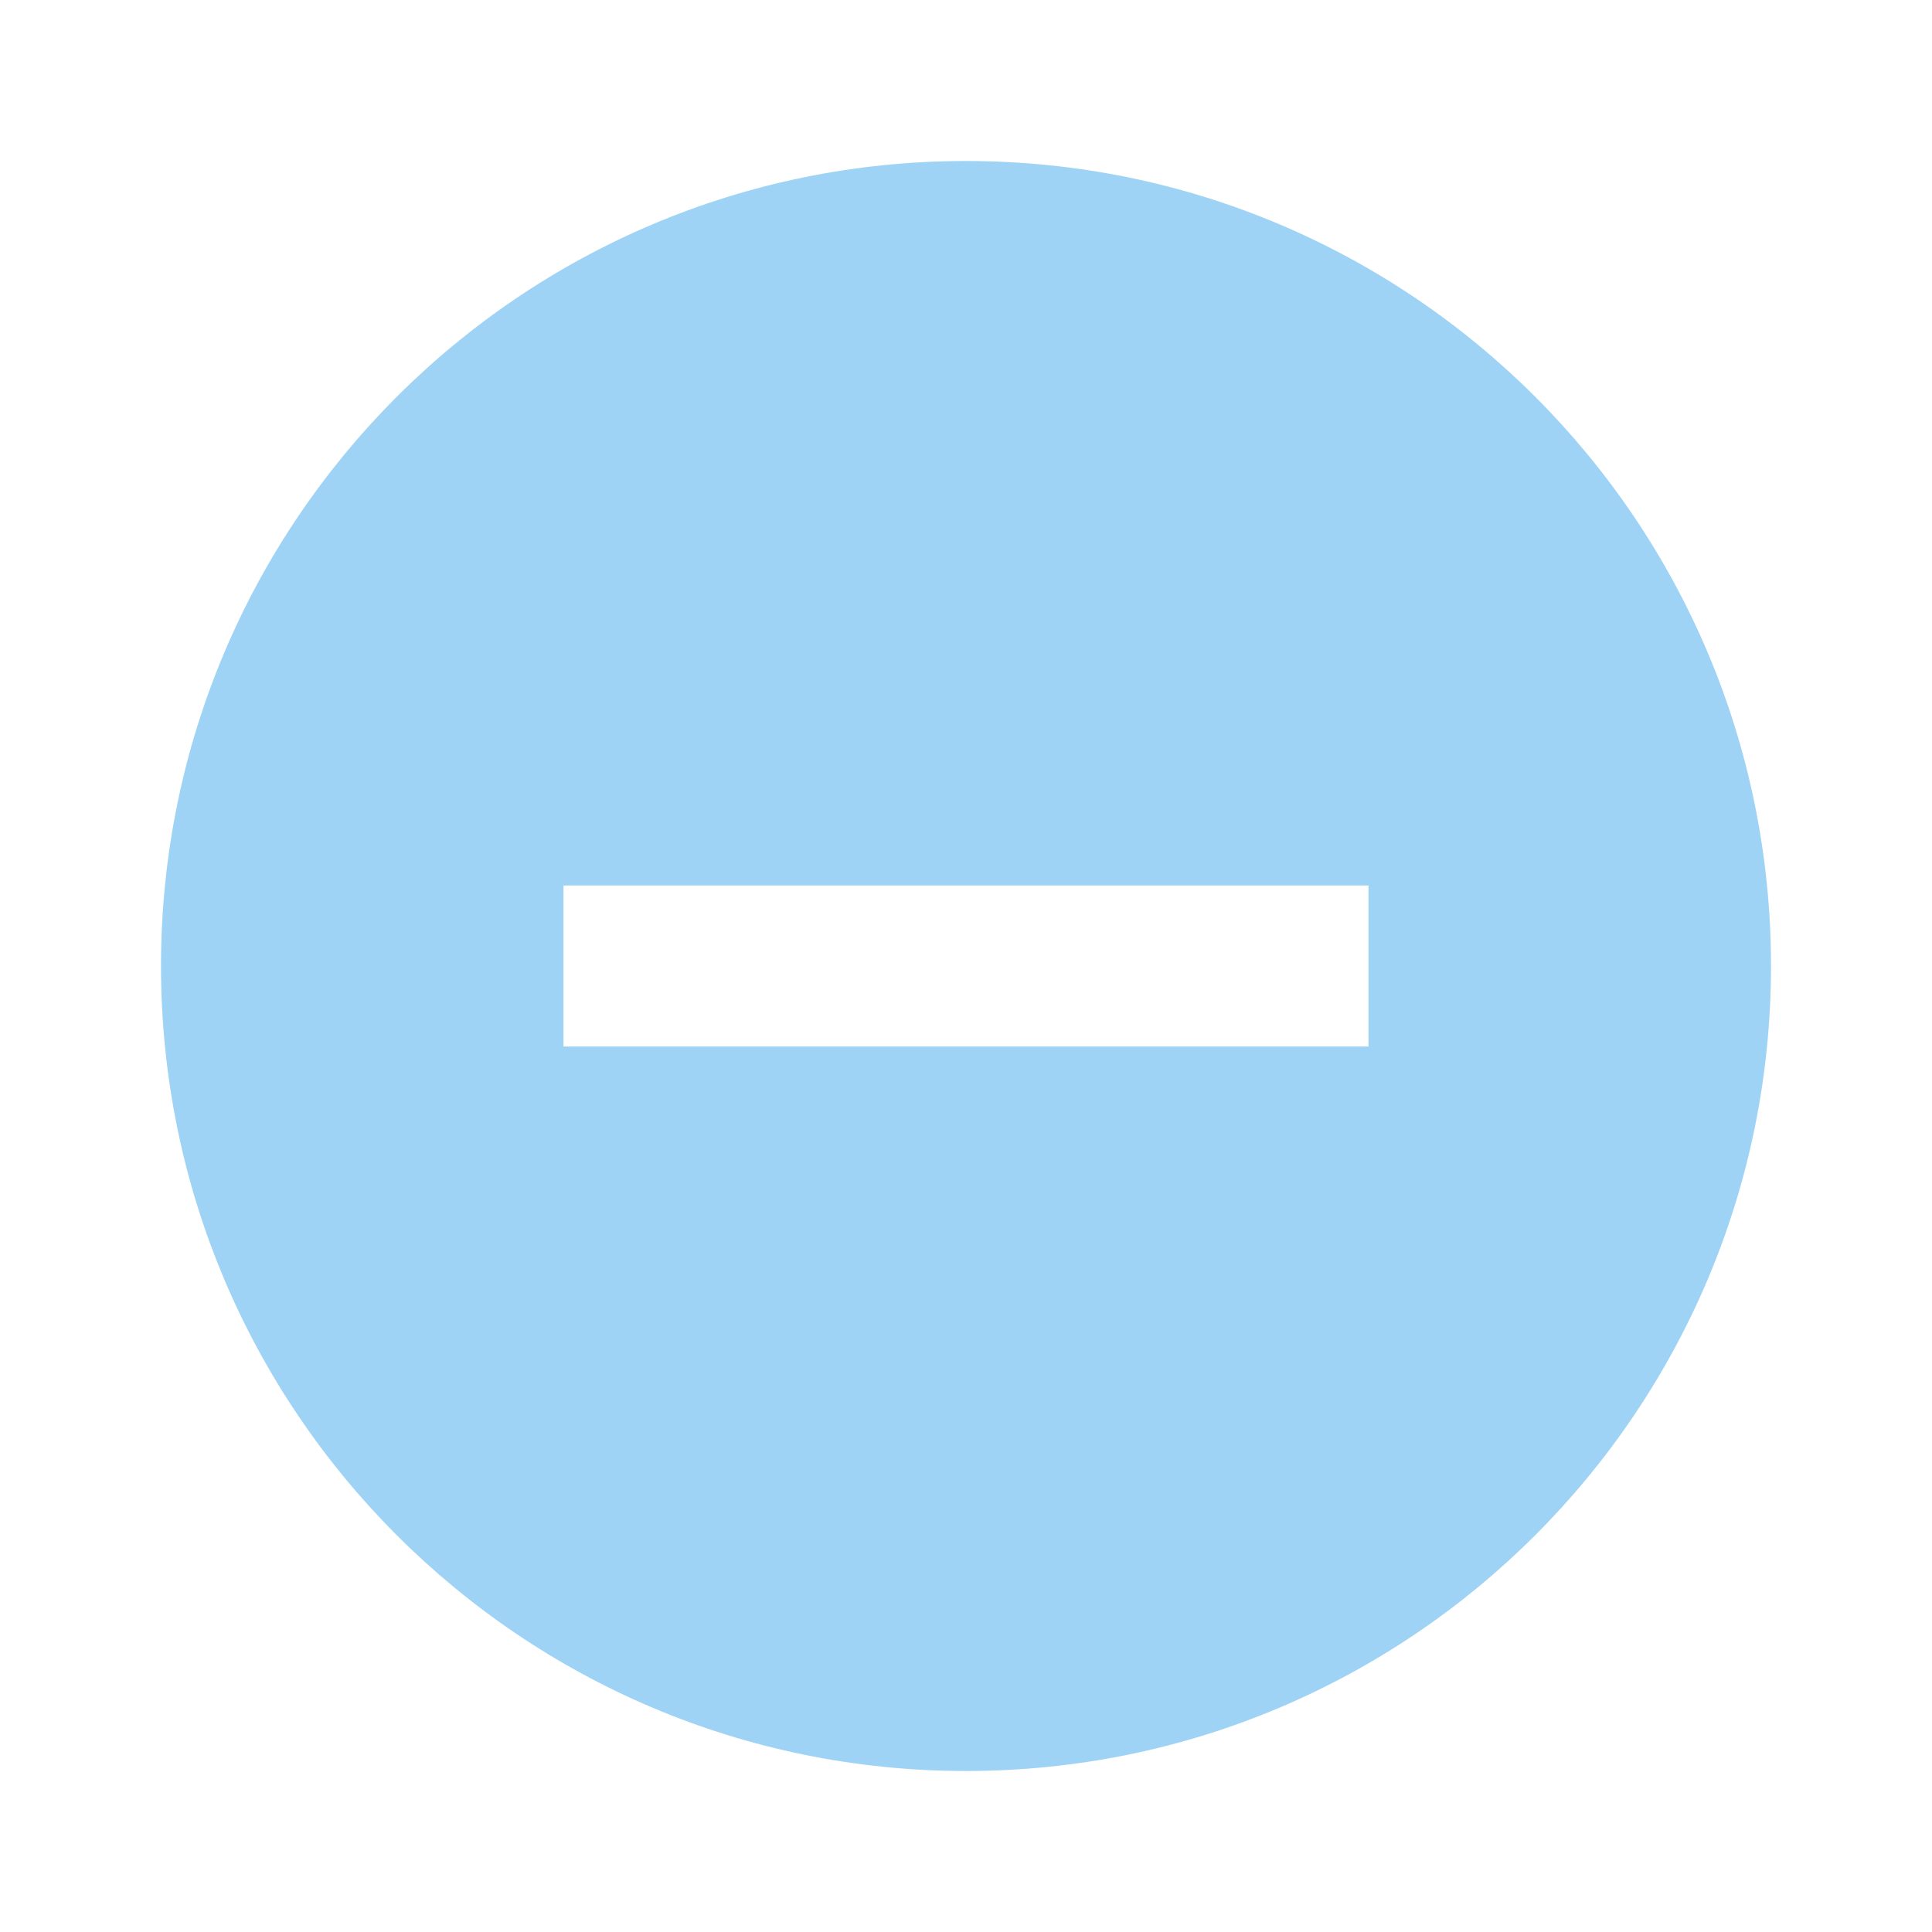
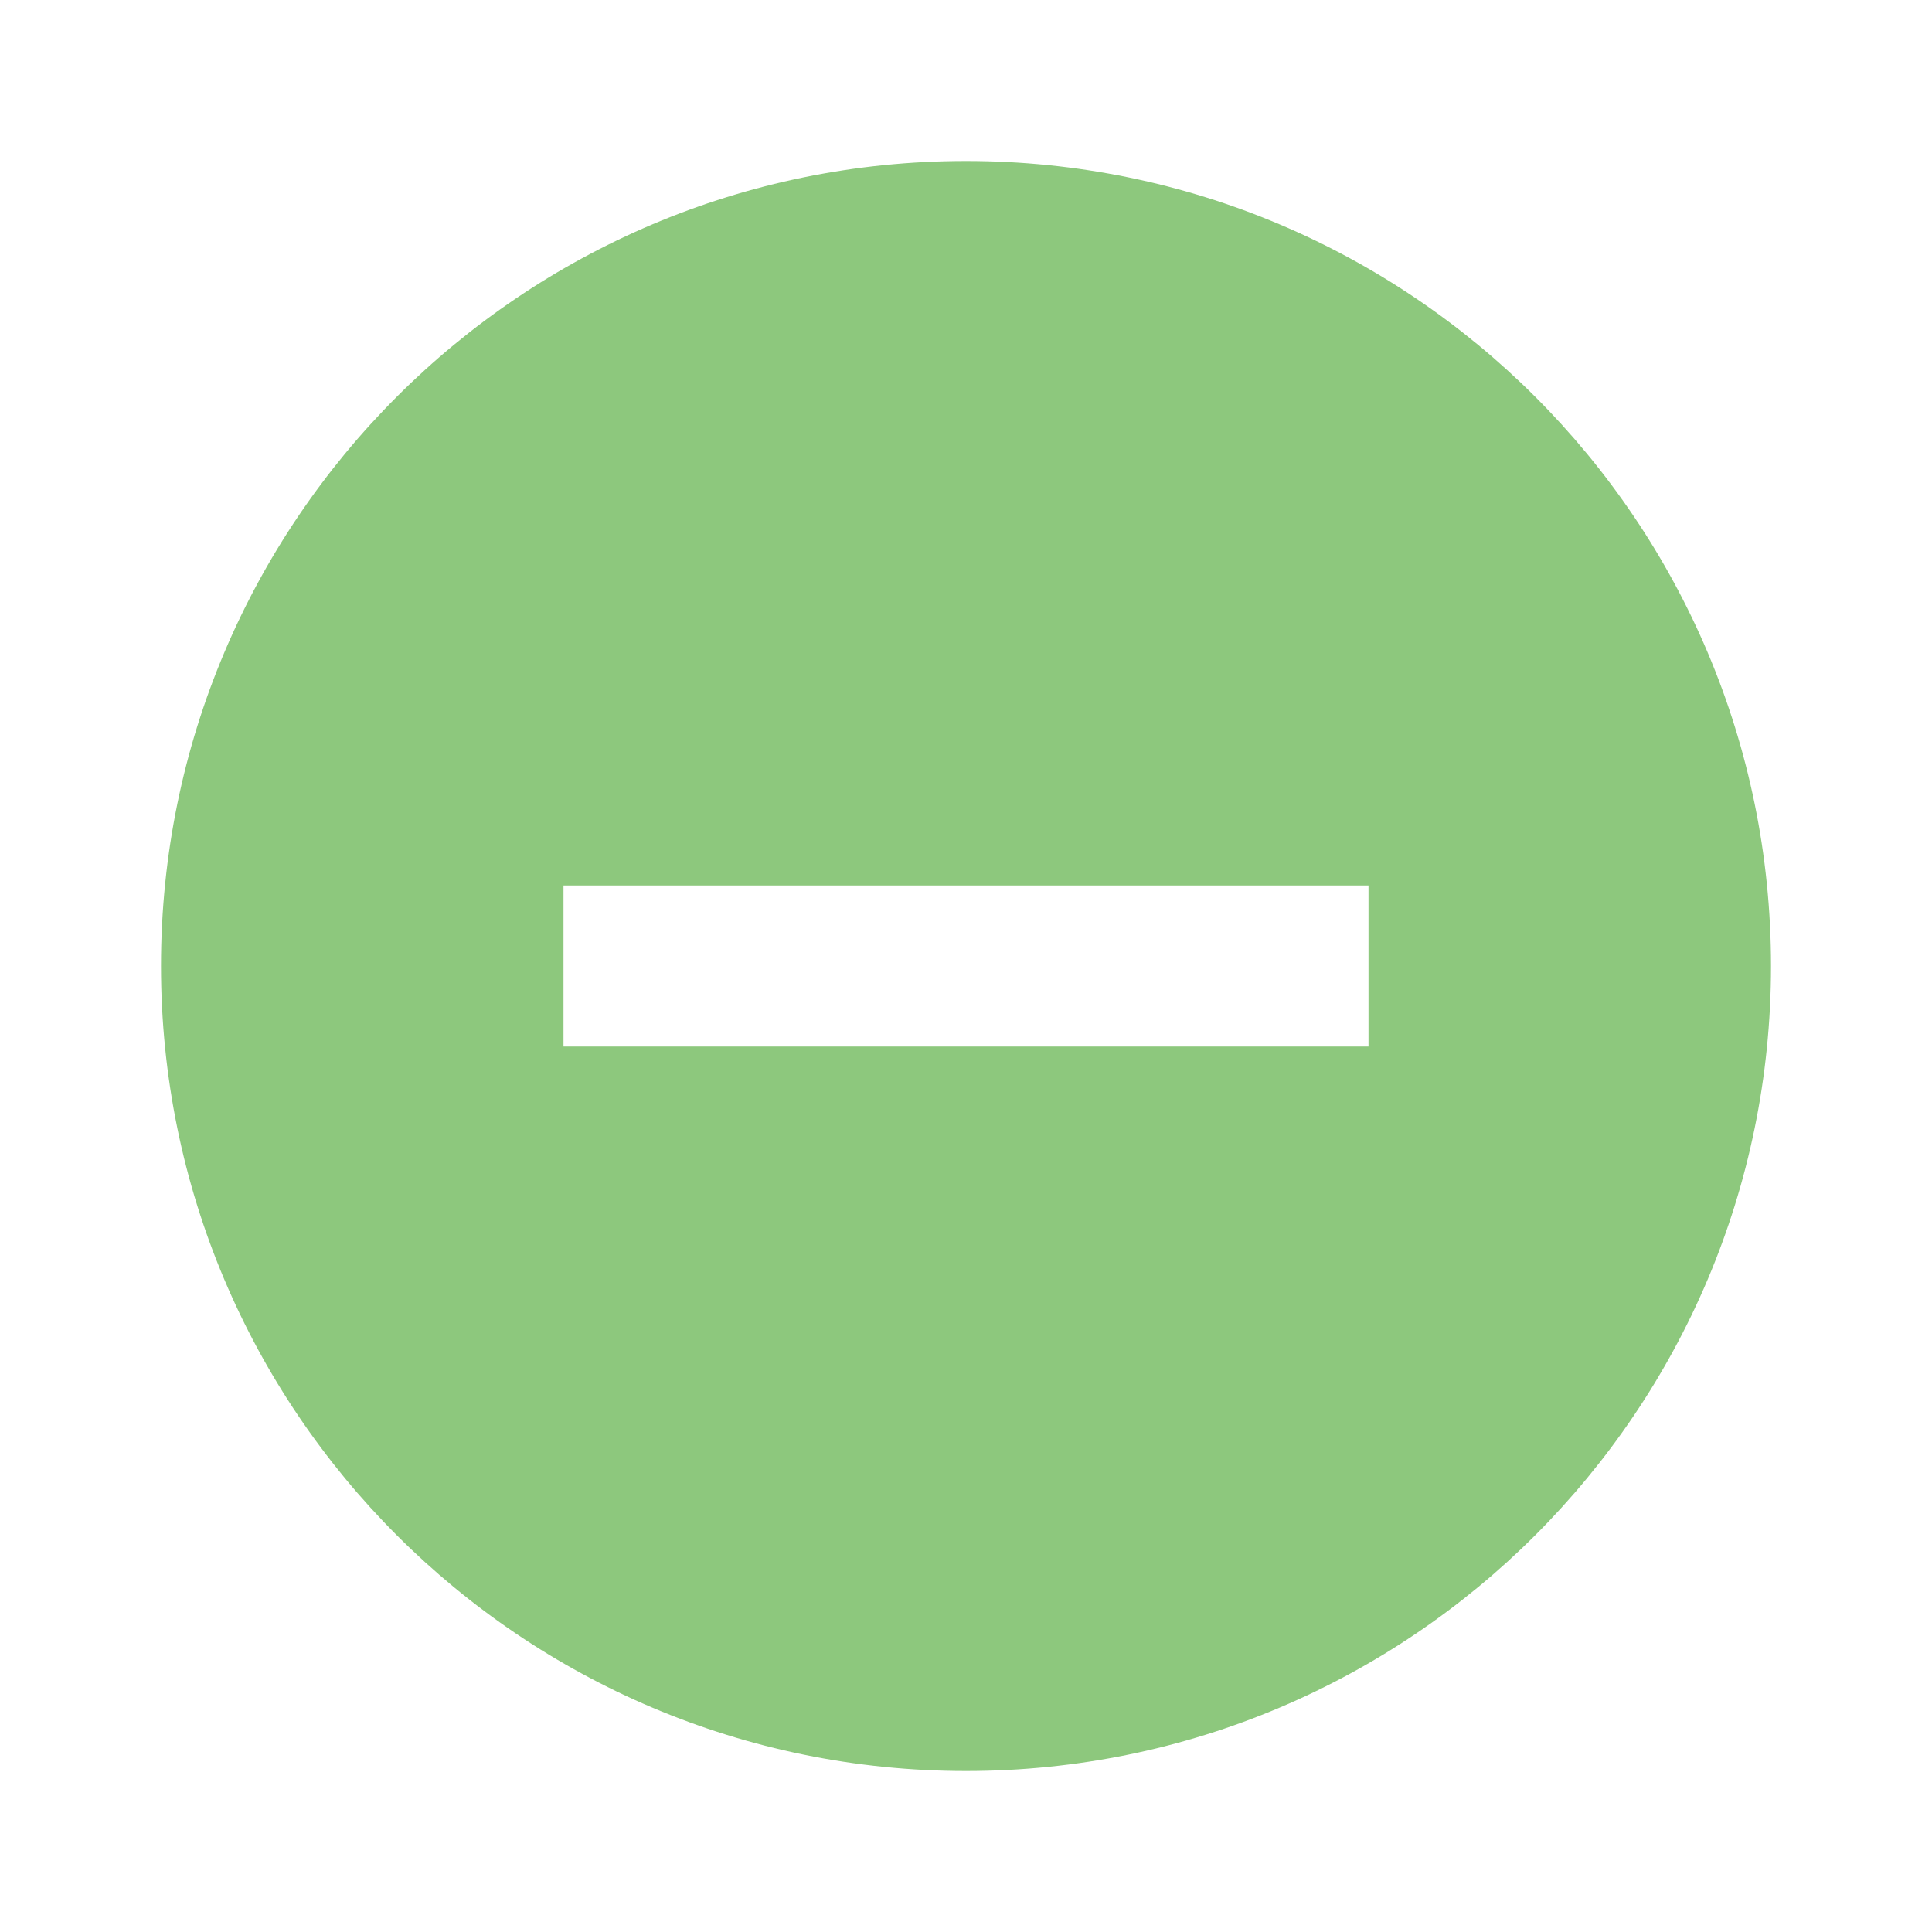
<svg xmlns="http://www.w3.org/2000/svg" id="ic-minus" width="24" height="24" viewBox="0 0 24 24">
  <path id="Path_732" data-name="Path 732" d="M0,0H24V24H0Z" fill="none" />
-   <path id="Path_733" data-name="Path 733" d="M12,2A10,10,0,1,0,22,12,10,10,0,0,0,12,2Zm5,11H7V11H17Z" fill="#9fd3f5" />
+   <path id="Path_733" data-name="Path 733" d="M12,2A10,10,0,1,0,22,12,10,10,0,0,0,12,2Zm5,11H7V11H17Z" fill="#8dc87d" />
</svg>
